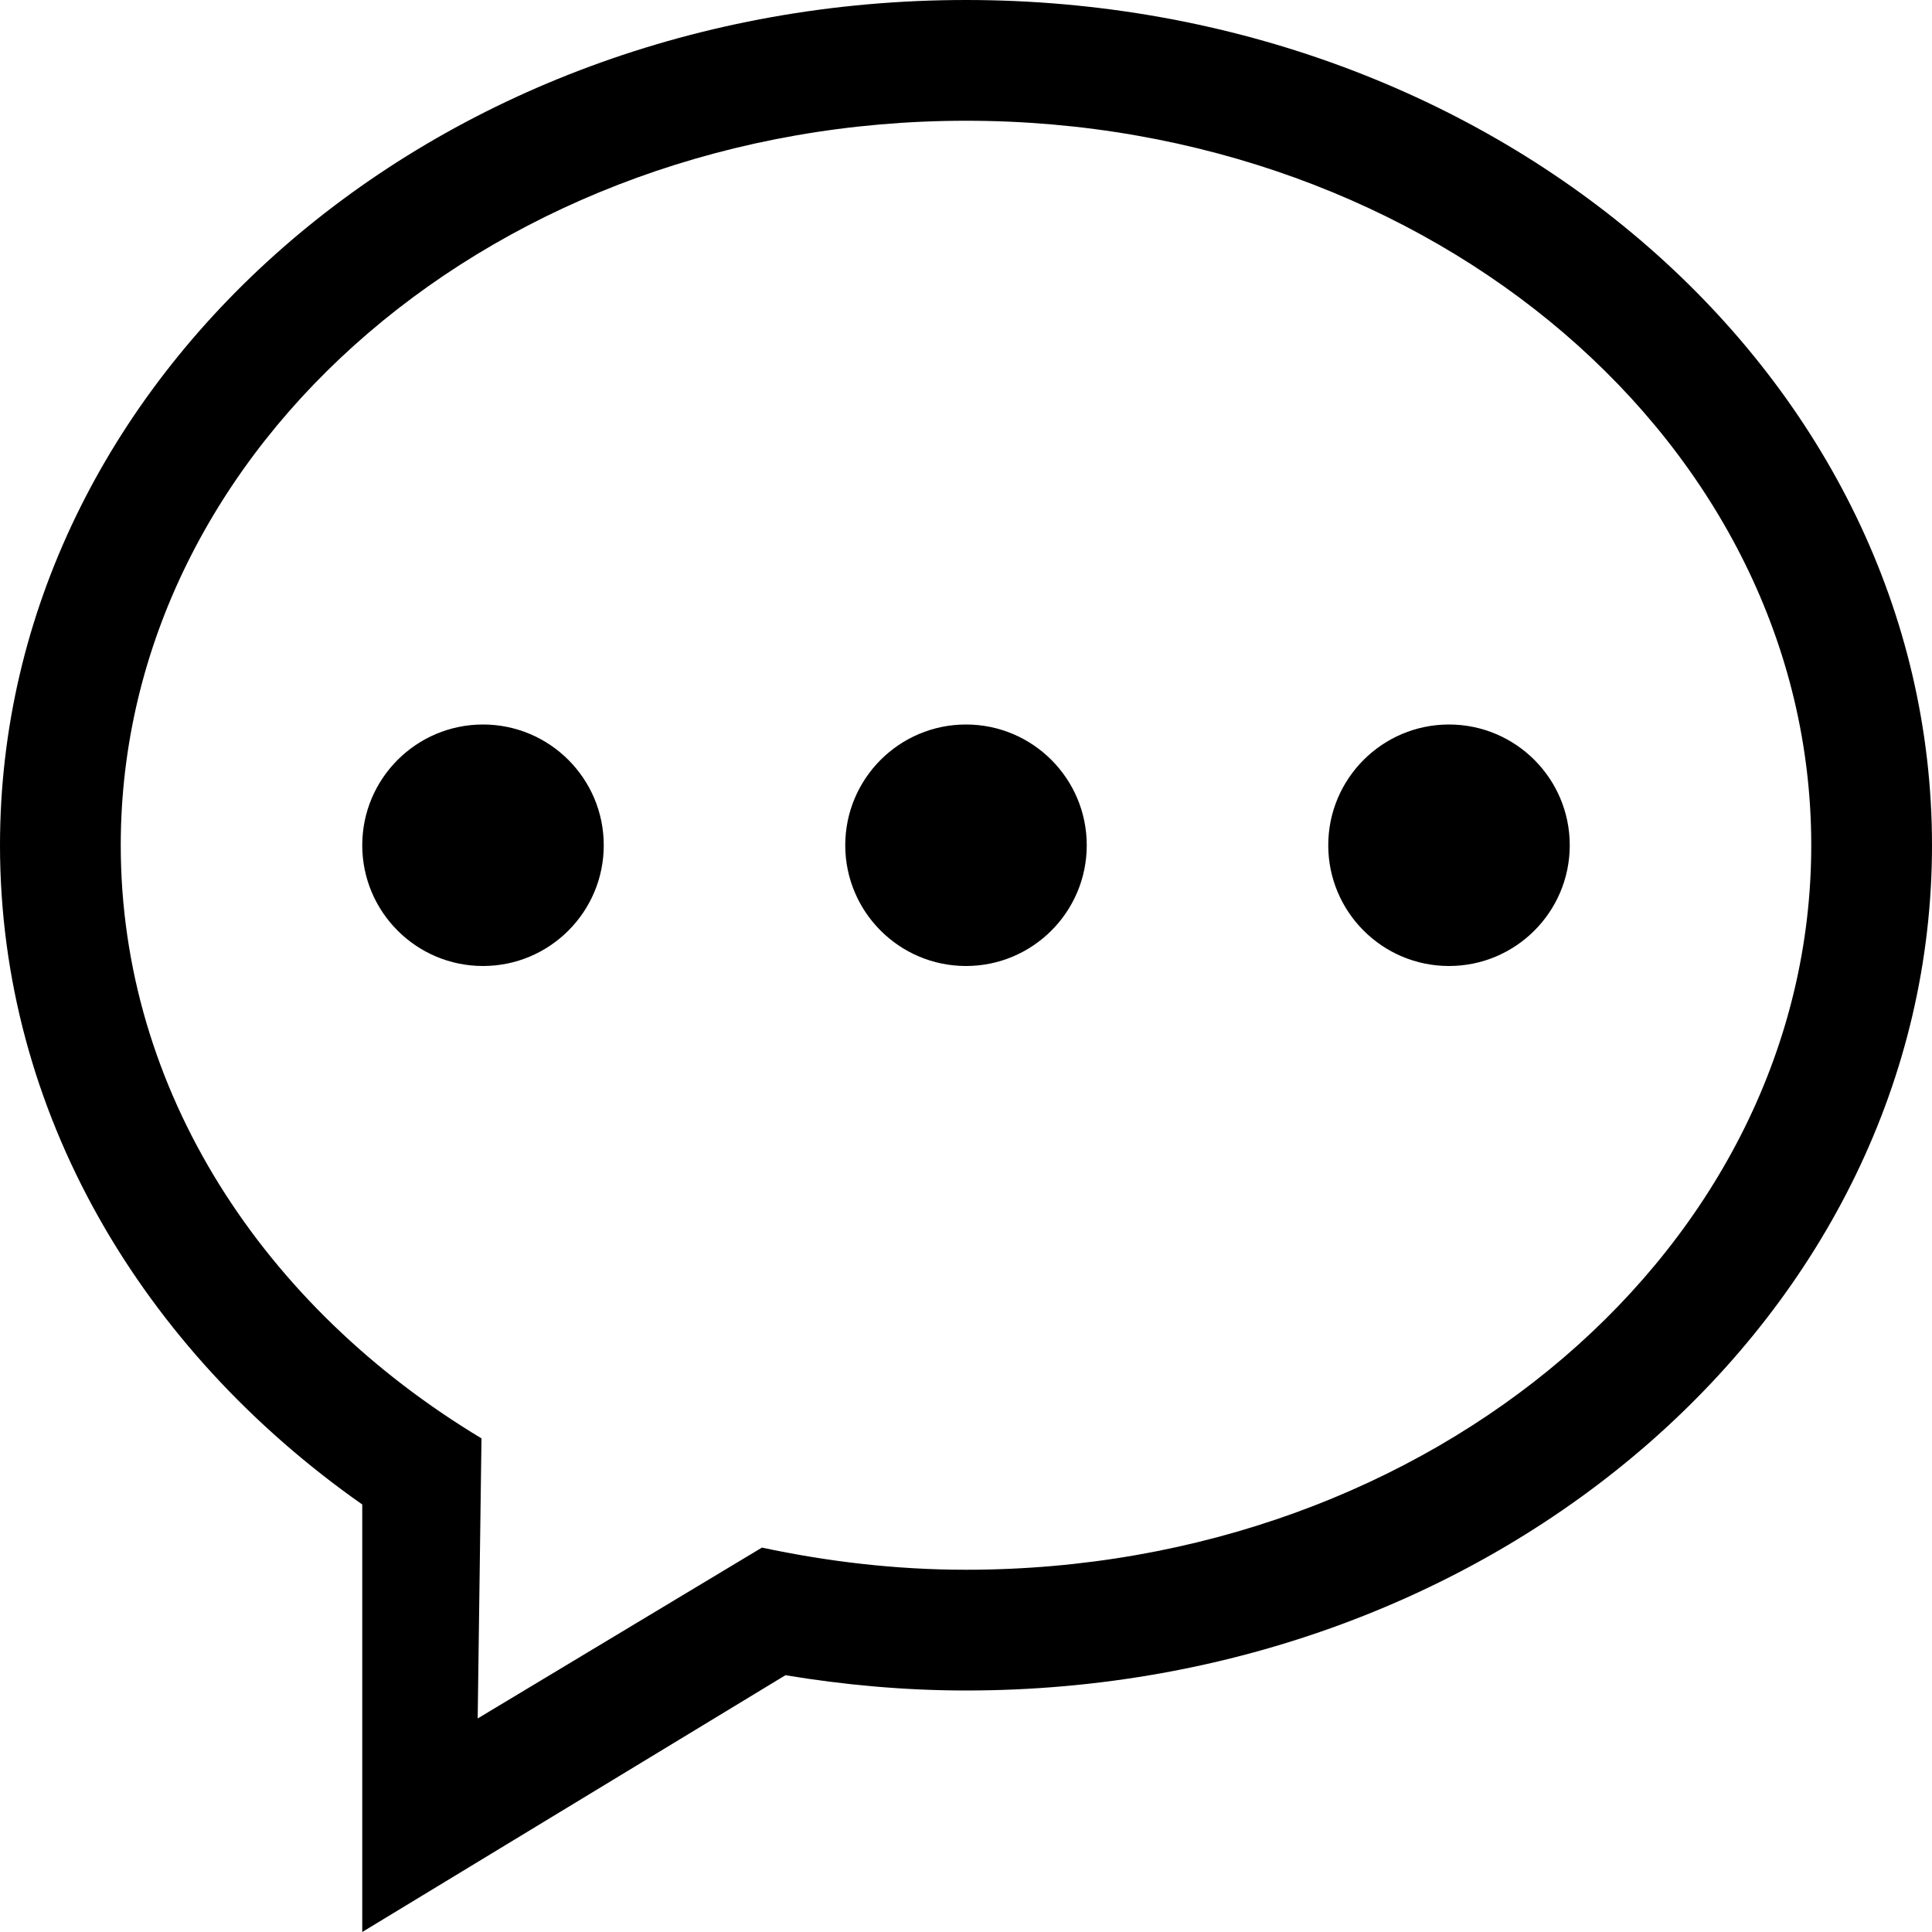
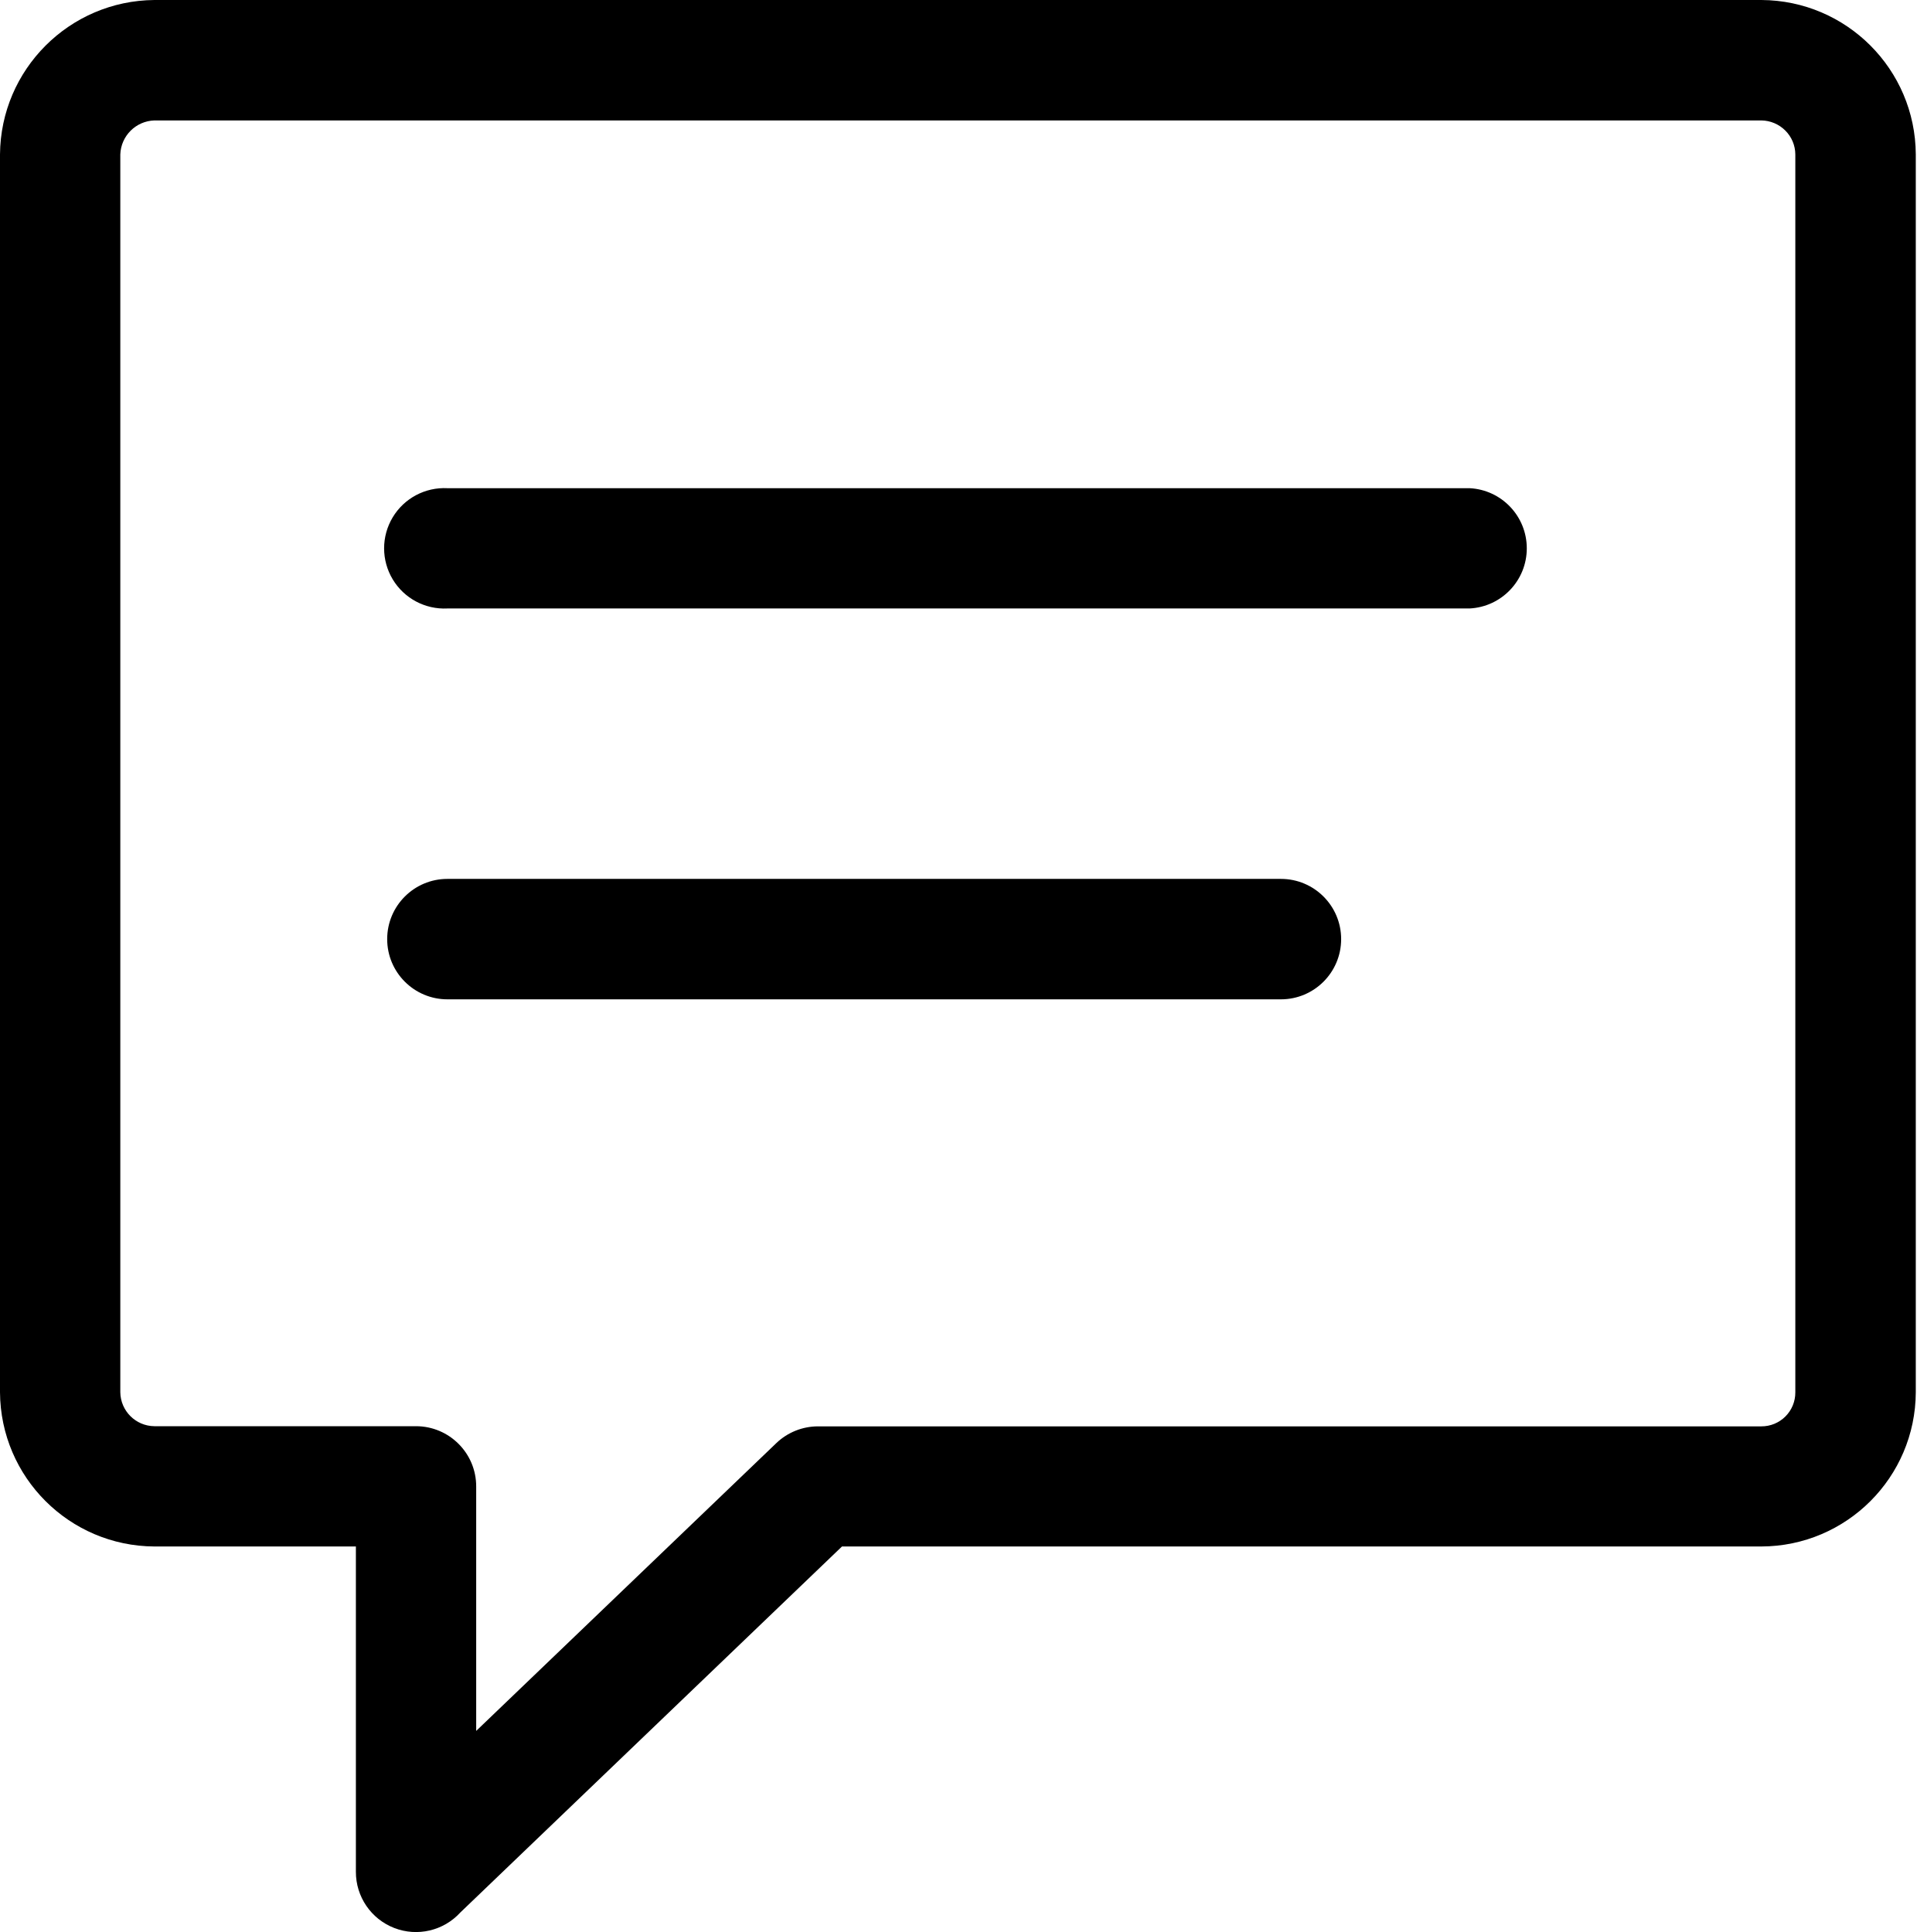
- <svg xmlns="http://www.w3.org/2000/svg" viewBox="0 0 32 32" version="1.1" fill="#000000">
-   <g id="SVGRepo_bgCarrier" stroke-width="0" />
-   <g id="SVGRepo_tracerCarrier" stroke-linecap="round" stroke-linejoin="round" />
-   <g id="SVGRepo_iconCarrier">
-     <defs> </defs>
-     <g id="Page-1" stroke="none" stroke-width="1" fill="none" fill-rule="evenodd">
-       <g id="Icon-Set" transform="translate(-204, -255)" fill="#000000">
-         <path d="M228,267 C226.896,267 226,267.896 226,269 C226,270.104 226.896,271 228,271 C229.104,271 230,270.104 230,269 C230,267.896 229.104,267 228,267 L228,267 Z M220,281 C218.832,281 217.704,280.864 216.62,280.633 L211.912,283.463 L211.975,278.824 C208.366,276.654 206,273.066 206,269 C206,262.373 212.268,257 220,257 C227.732,257 234,262.373 234,269 C234,275.628 227.732,281 220,281 L220,281 Z M220,255 C211.164,255 204,261.269 204,269 C204,273.419 206.345,277.354 210,279.919 L210,287 L217.009,282.747 C217.979,282.907 218.977,283 220,283 C228.836,283 236,276.732 236,269 C236,261.269 228.836,255 220,255 L220,255 Z M212,267 C210.896,267 210,267.896 210,269 C210,270.104 210.896,271 212,271 C213.104,271 214,270.104 214,269 C214,267.896 213.104,267 212,267 L212,267 Z M220,267 C218.896,267 218,267.896 218,269 C218,270.104 218.896,271 220,271 C221.104,271 222,270.104 222,269 C222,267.896 221.104,267 220,267 L220,267 Z" id="comment-3"> </path>
-       </g>
-     </g>
-   </g>
+ <svg xmlns="http://www.w3.org/2000/svg" id="Layer_1" data-name="Layer 1" viewBox="0 0 121.86 122.88">
+   <path d="M30.28,110.09,49.37,91.78A3.84,3.84,0,0,1,52,90.72h60a2.15,2.15,0,0,0,2.16-2.16V9.82a2.16,2.16,0,0,0-.64-1.52A2.19,2.19,0,0,0,112,7.66H9.82A2.24,2.24,0,0,0,7.65,9.82V88.55a2.19,2.19,0,0,0,2.17,2.16H26.46a3.83,3.83,0,0,1,3.82,3.83v15.55ZM28.45,63.56a3.83,3.83,0,1,1,0-7.66h53a3.83,3.83,0,0,1,0,7.66Zm0-24.86a3.83,3.83,0,1,1,0-7.65h65a3.83,3.83,0,0,1,0,7.65ZM53.54,98.36,29.27,121.64a3.82,3.82,0,0,1-6.64-2.59V98.36H9.82A9.87,9.87,0,0,1,0,88.55V9.82A9.9,9.9,0,0,1,9.82,0H112a9.87,9.87,0,0,1,9.82,9.82V88.55A9.85,9.85,0,0,1,112,98.36Z" />
</svg>
